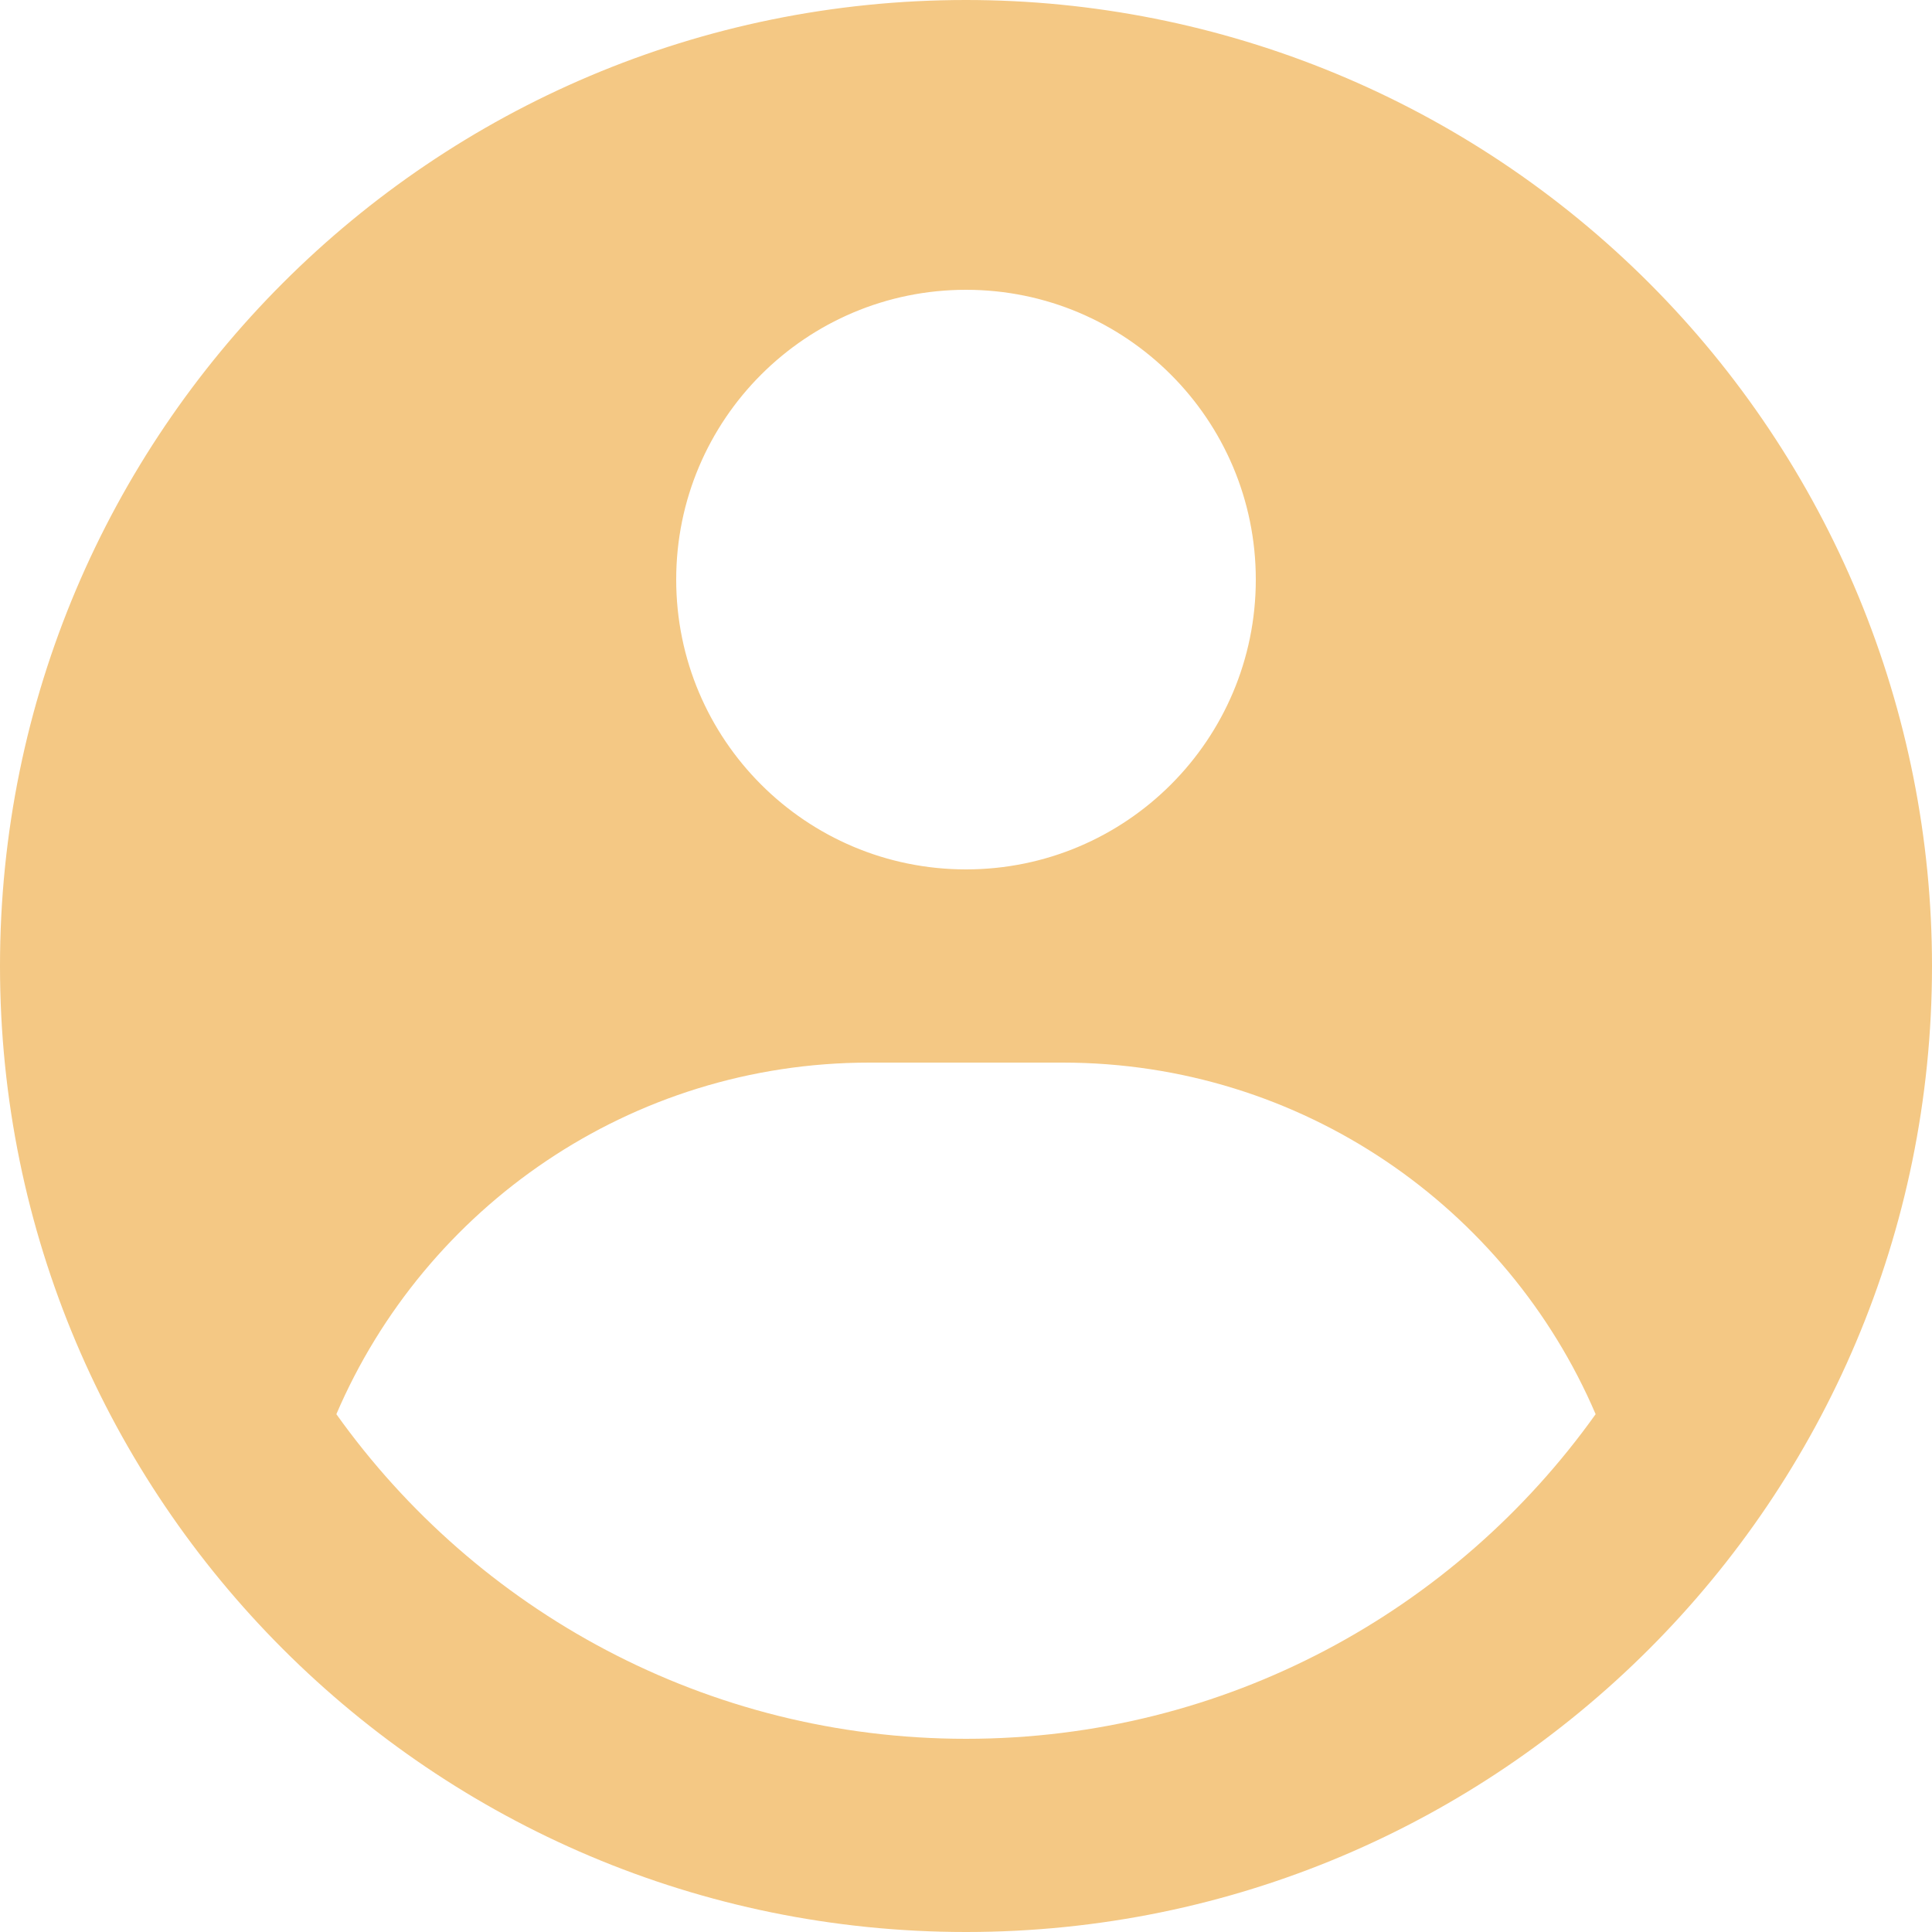
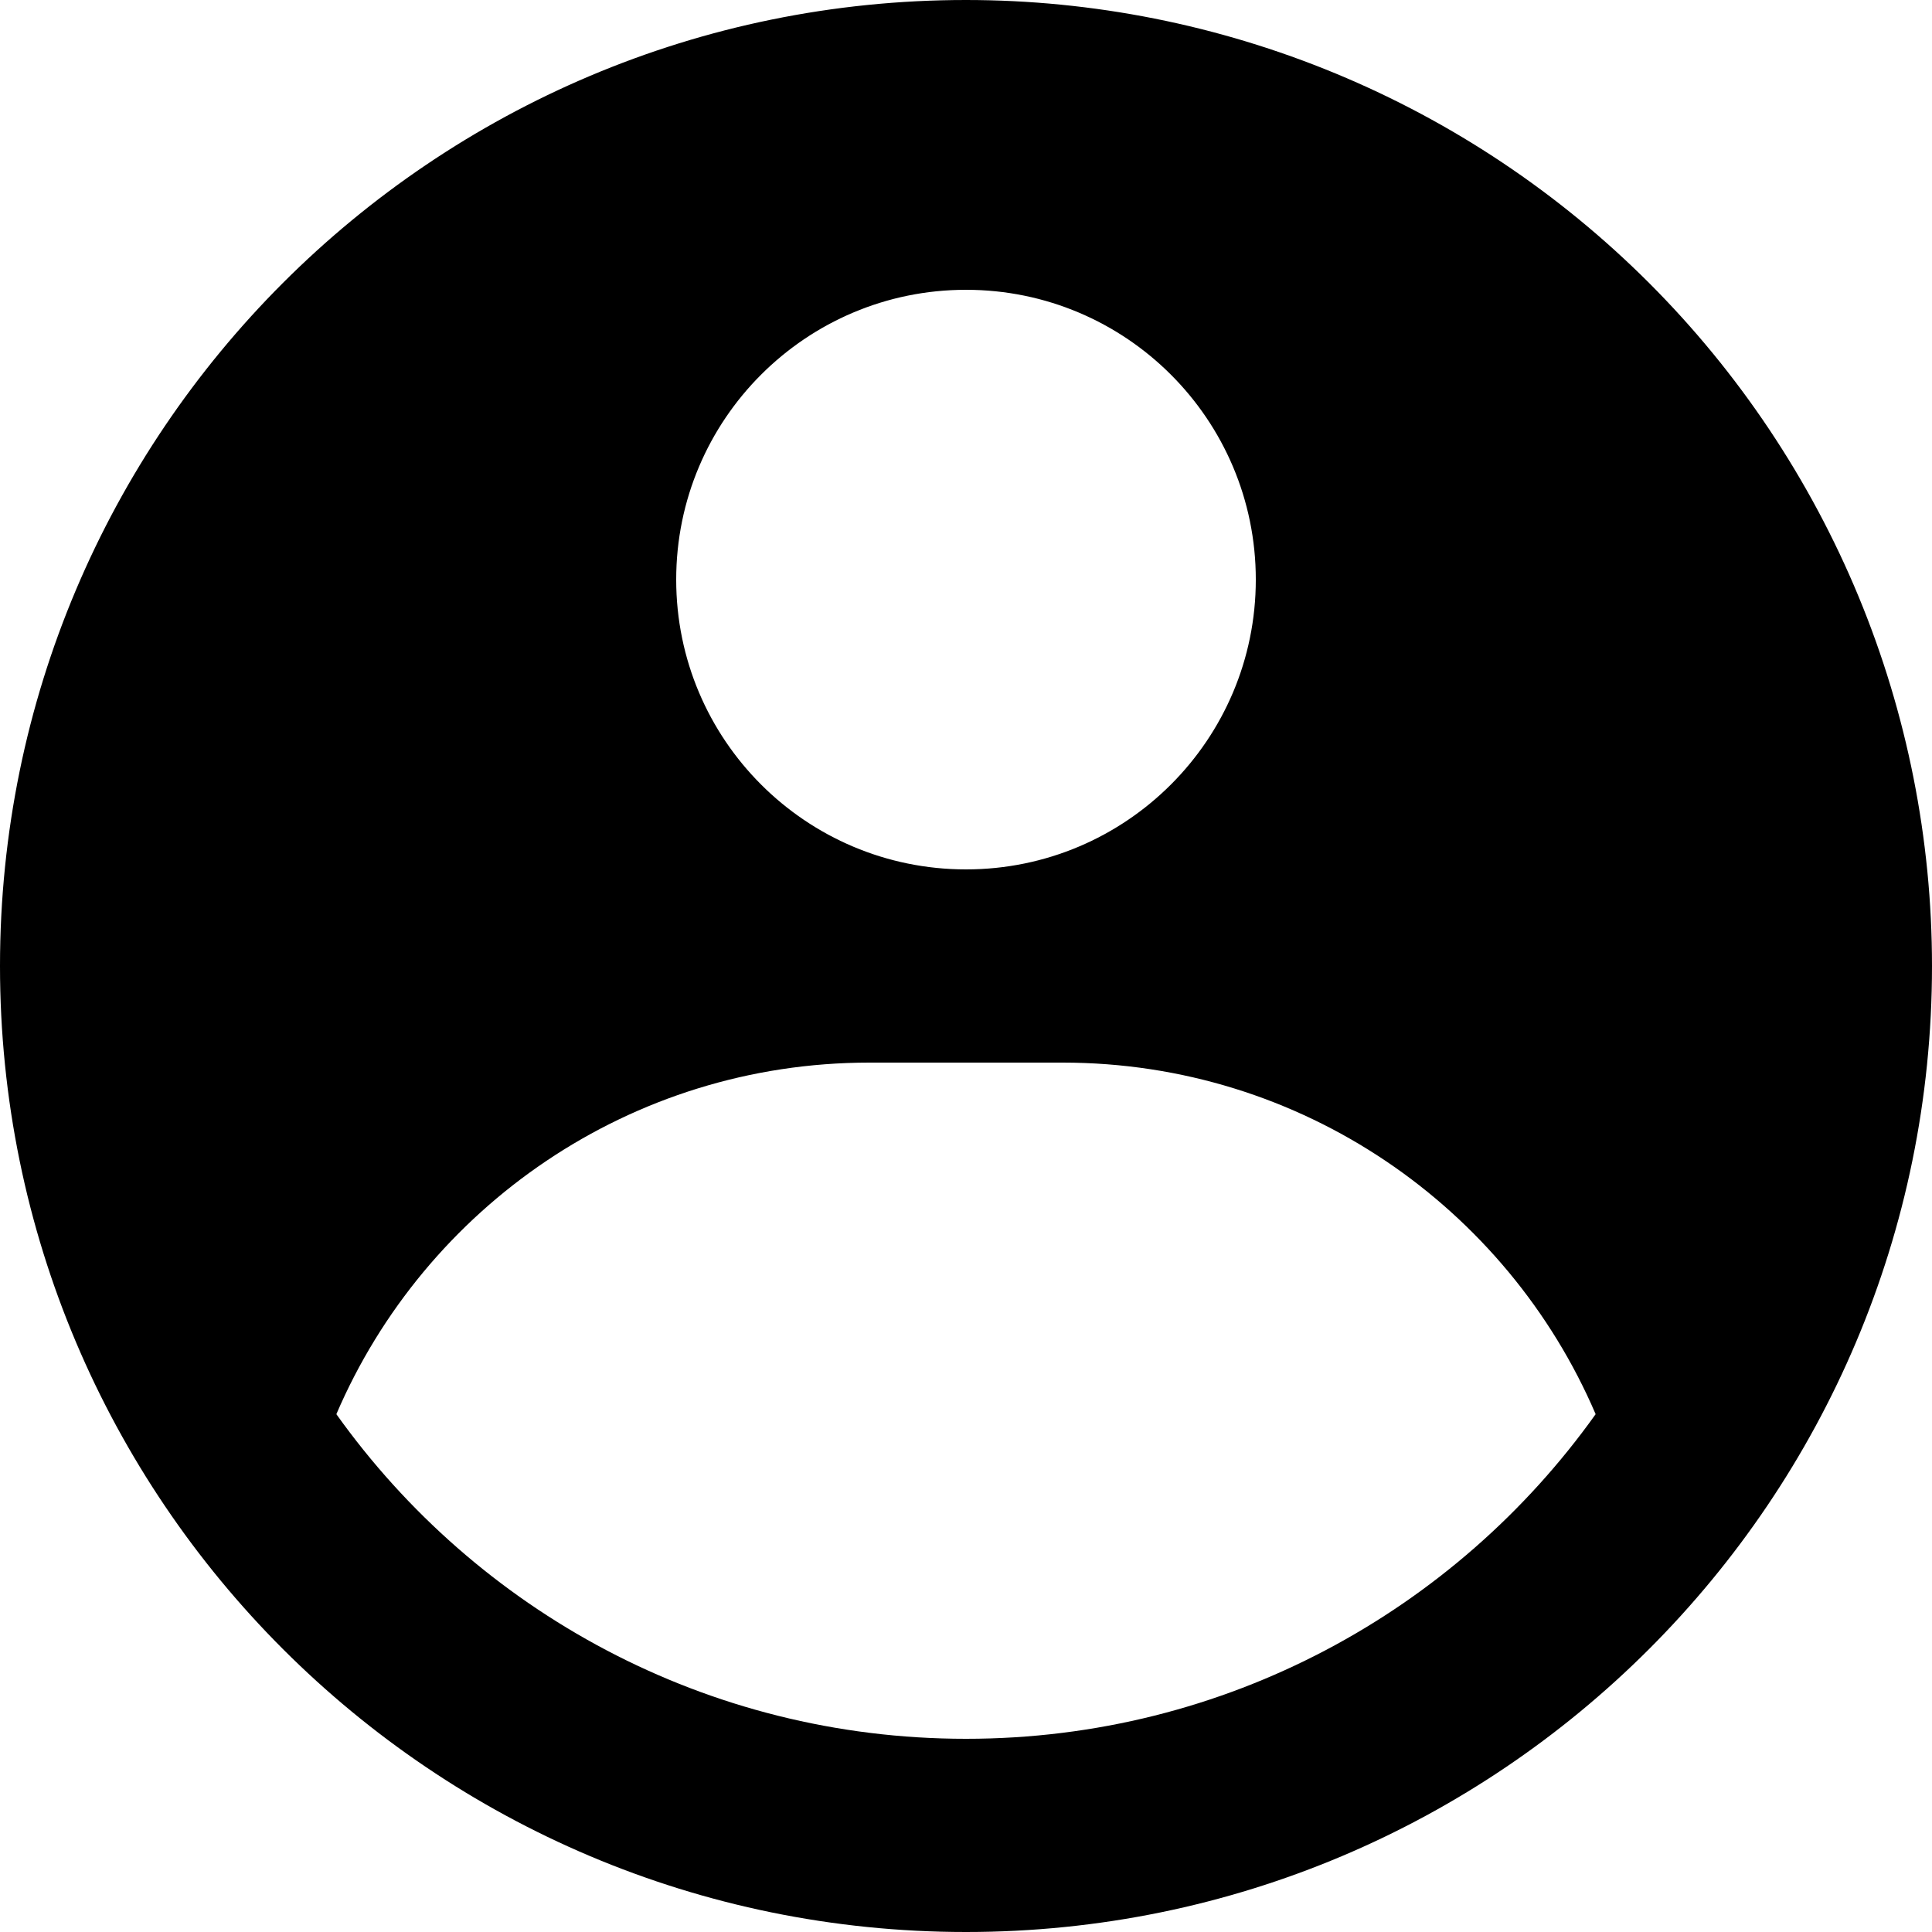
- <svg xmlns="http://www.w3.org/2000/svg" width="40" height="40" viewBox="0 0 40 40" fill="none">
-   <path fill-rule="evenodd" clip-rule="evenodd" d="M20 2.19747e-10C22.626 -1.23112e-05 25.227 0.517 27.654 1.522C30.08 2.527 32.285 4.001 34.142 5.858C35.999 7.715 37.472 9.92 38.478 12.346C39.483 14.773 40 17.373 40 20C40 31.046 31.046 40 20 40C8.954 40 0 31.046 0 20C0 8.954 8.954 2.19747e-10 20 2.19747e-10ZM22 22H18C13.049 22 8.798 24.999 6.964 29.279C9.865 33.347 14.623 36 20 36C25.377 36 30.135 33.347 33.036 29.279C31.202 24.999 26.951 22 22 22ZM20 6C16.686 6 14 8.686 14 12C14 15.314 16.686 18 20 18C23.314 18 26 15.314 26 12C26 8.686 23.314 6 20 6Z" fill="#F4C884" />
+ <svg xmlns="http://www.w3.org/2000/svg" width="40" height="40" viewBox="0 0 40 40" fill="currentColor">
+   <path fill-rule="evenodd" clip-rule="evenodd" d="M20 2.19747e-10C22.626 -1.23112e-05 25.227 0.517 27.654 1.522C30.08 2.527 32.285 4.001 34.142 5.858C35.999 7.715 37.472 9.92 38.478 12.346C39.483 14.773 40 17.373 40 20C40 31.046 31.046 40 20 40C8.954 40 0 31.046 0 20C0 8.954 8.954 2.19747e-10 20 2.19747e-10ZM22 22H18C13.049 22 8.798 24.999 6.964 29.279C9.865 33.347 14.623 36 20 36C25.377 36 30.135 33.347 33.036 29.279C31.202 24.999 26.951 22 22 22ZM20 6C16.686 6 14 8.686 14 12C14 15.314 16.686 18 20 18C23.314 18 26 15.314 26 12C26 8.686 23.314 6 20 6Z" fill="currentColor" />
</svg>
